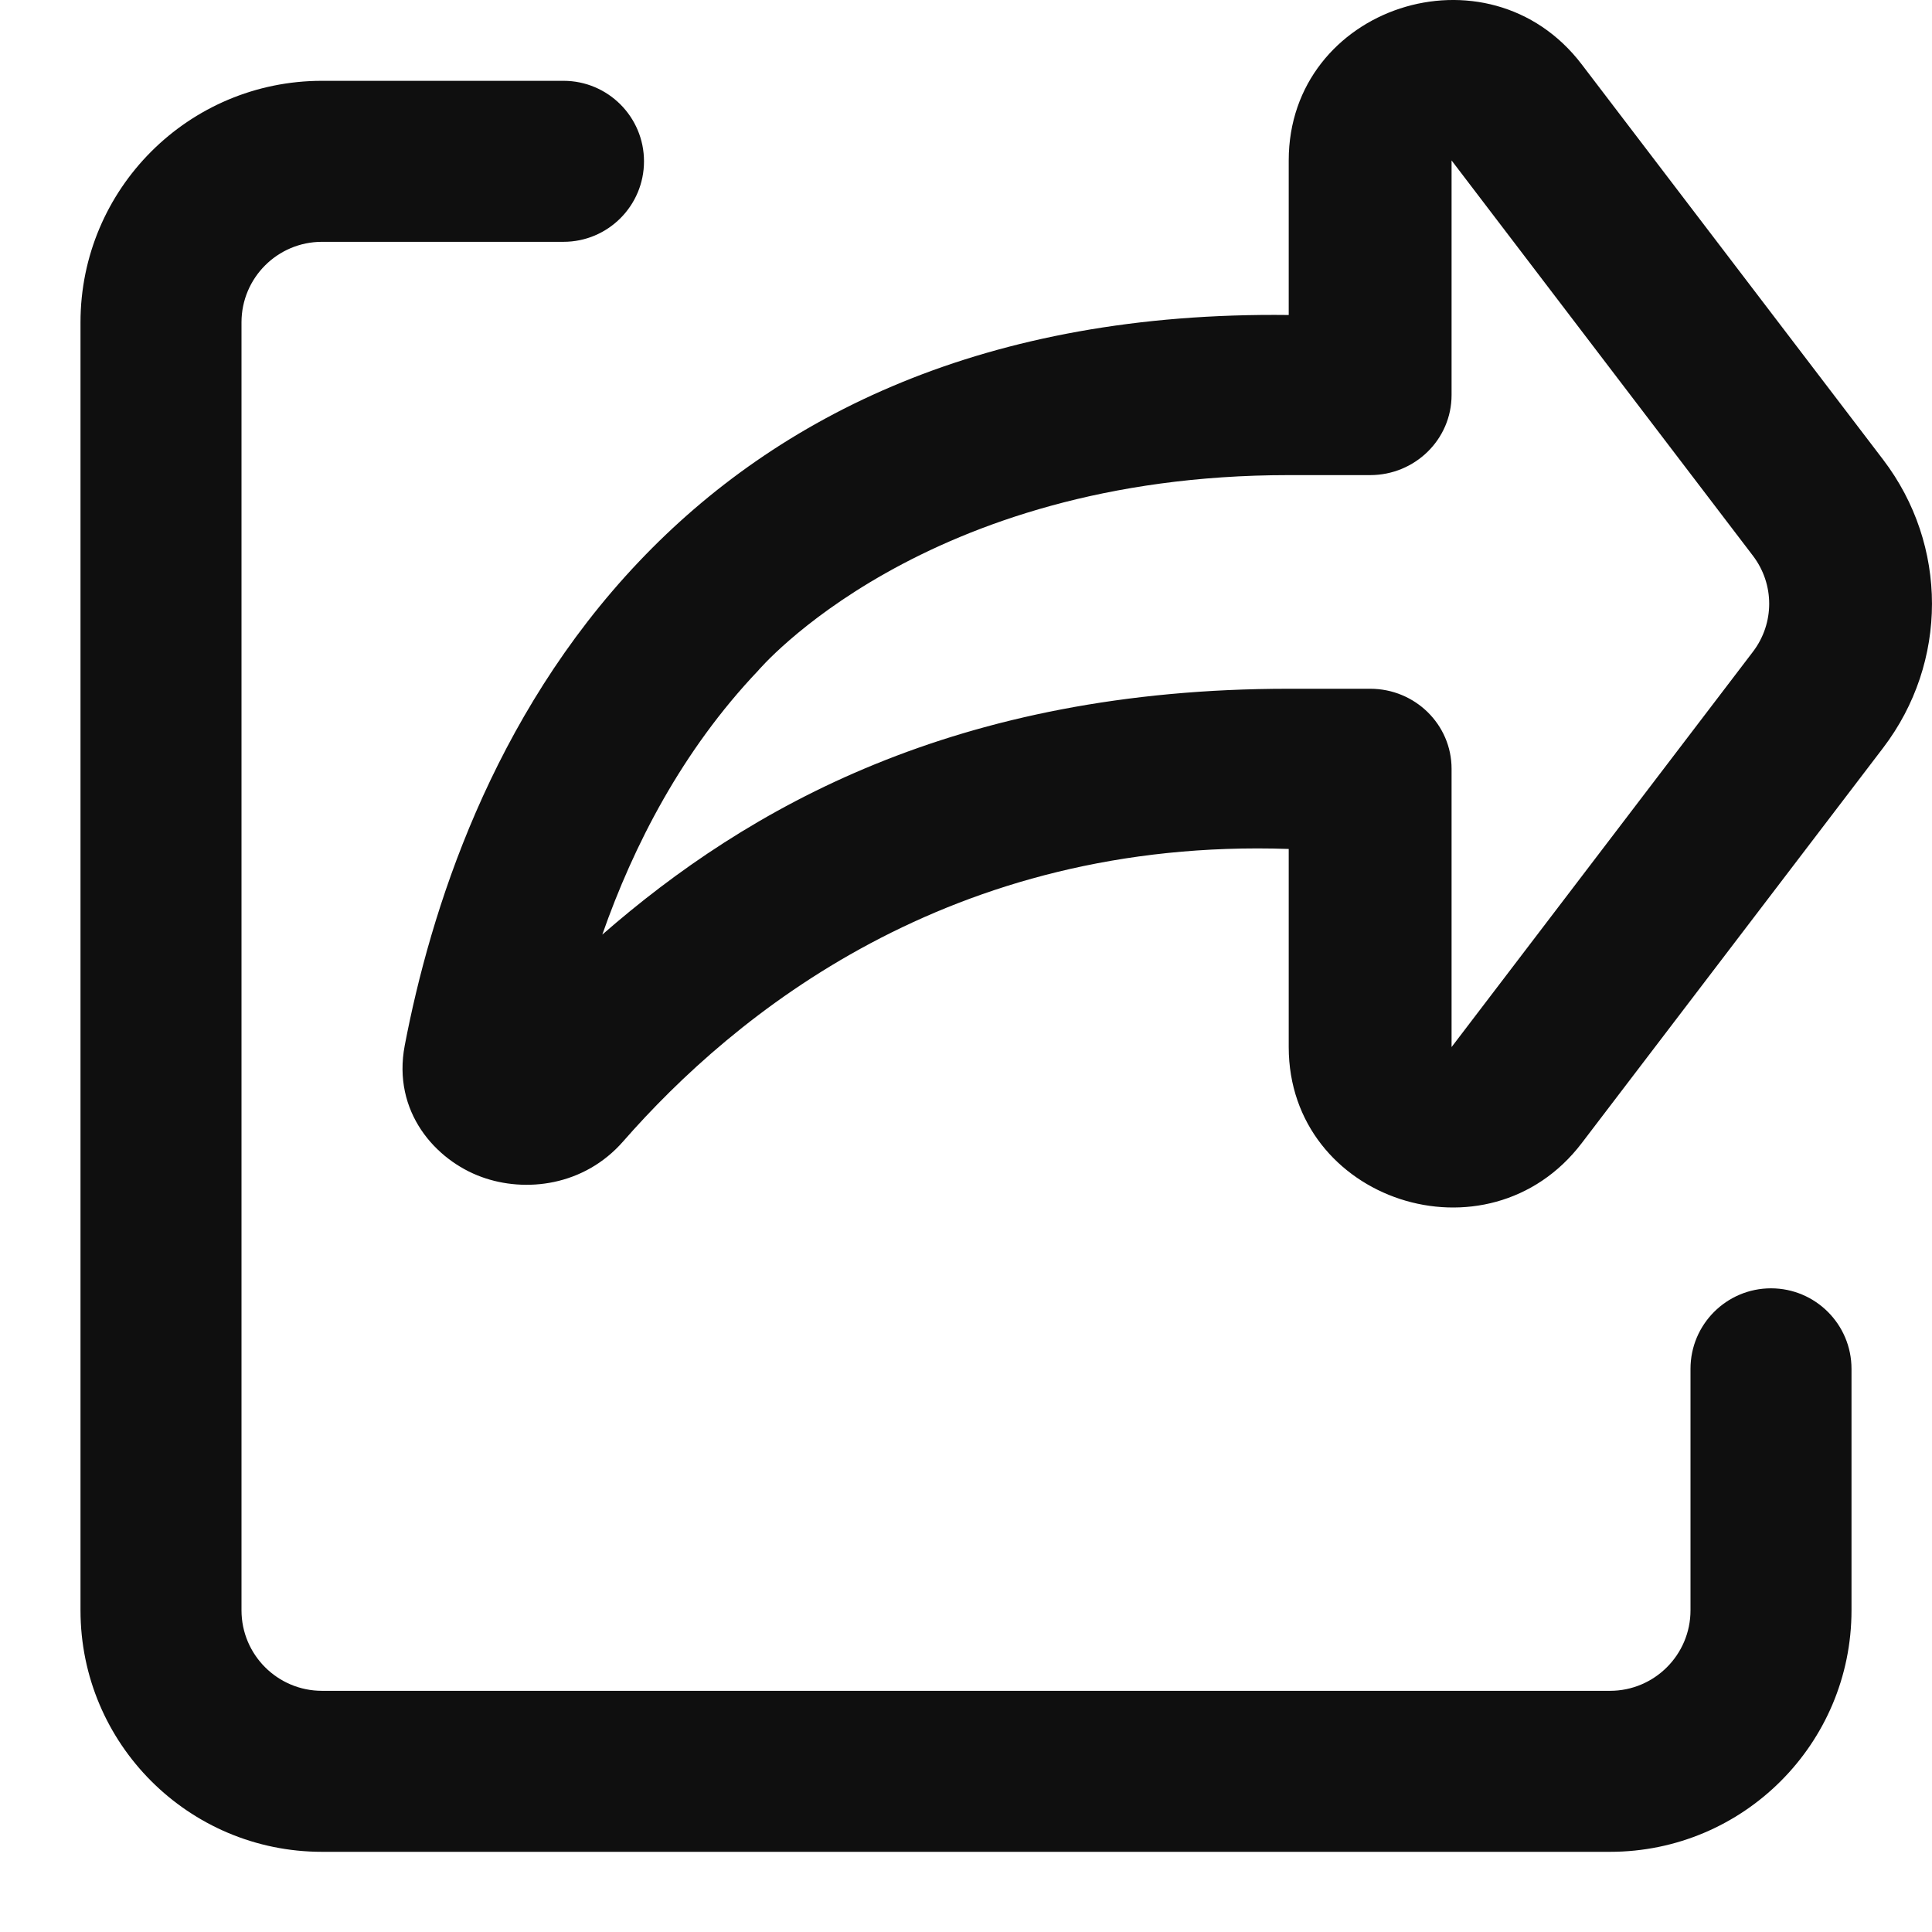
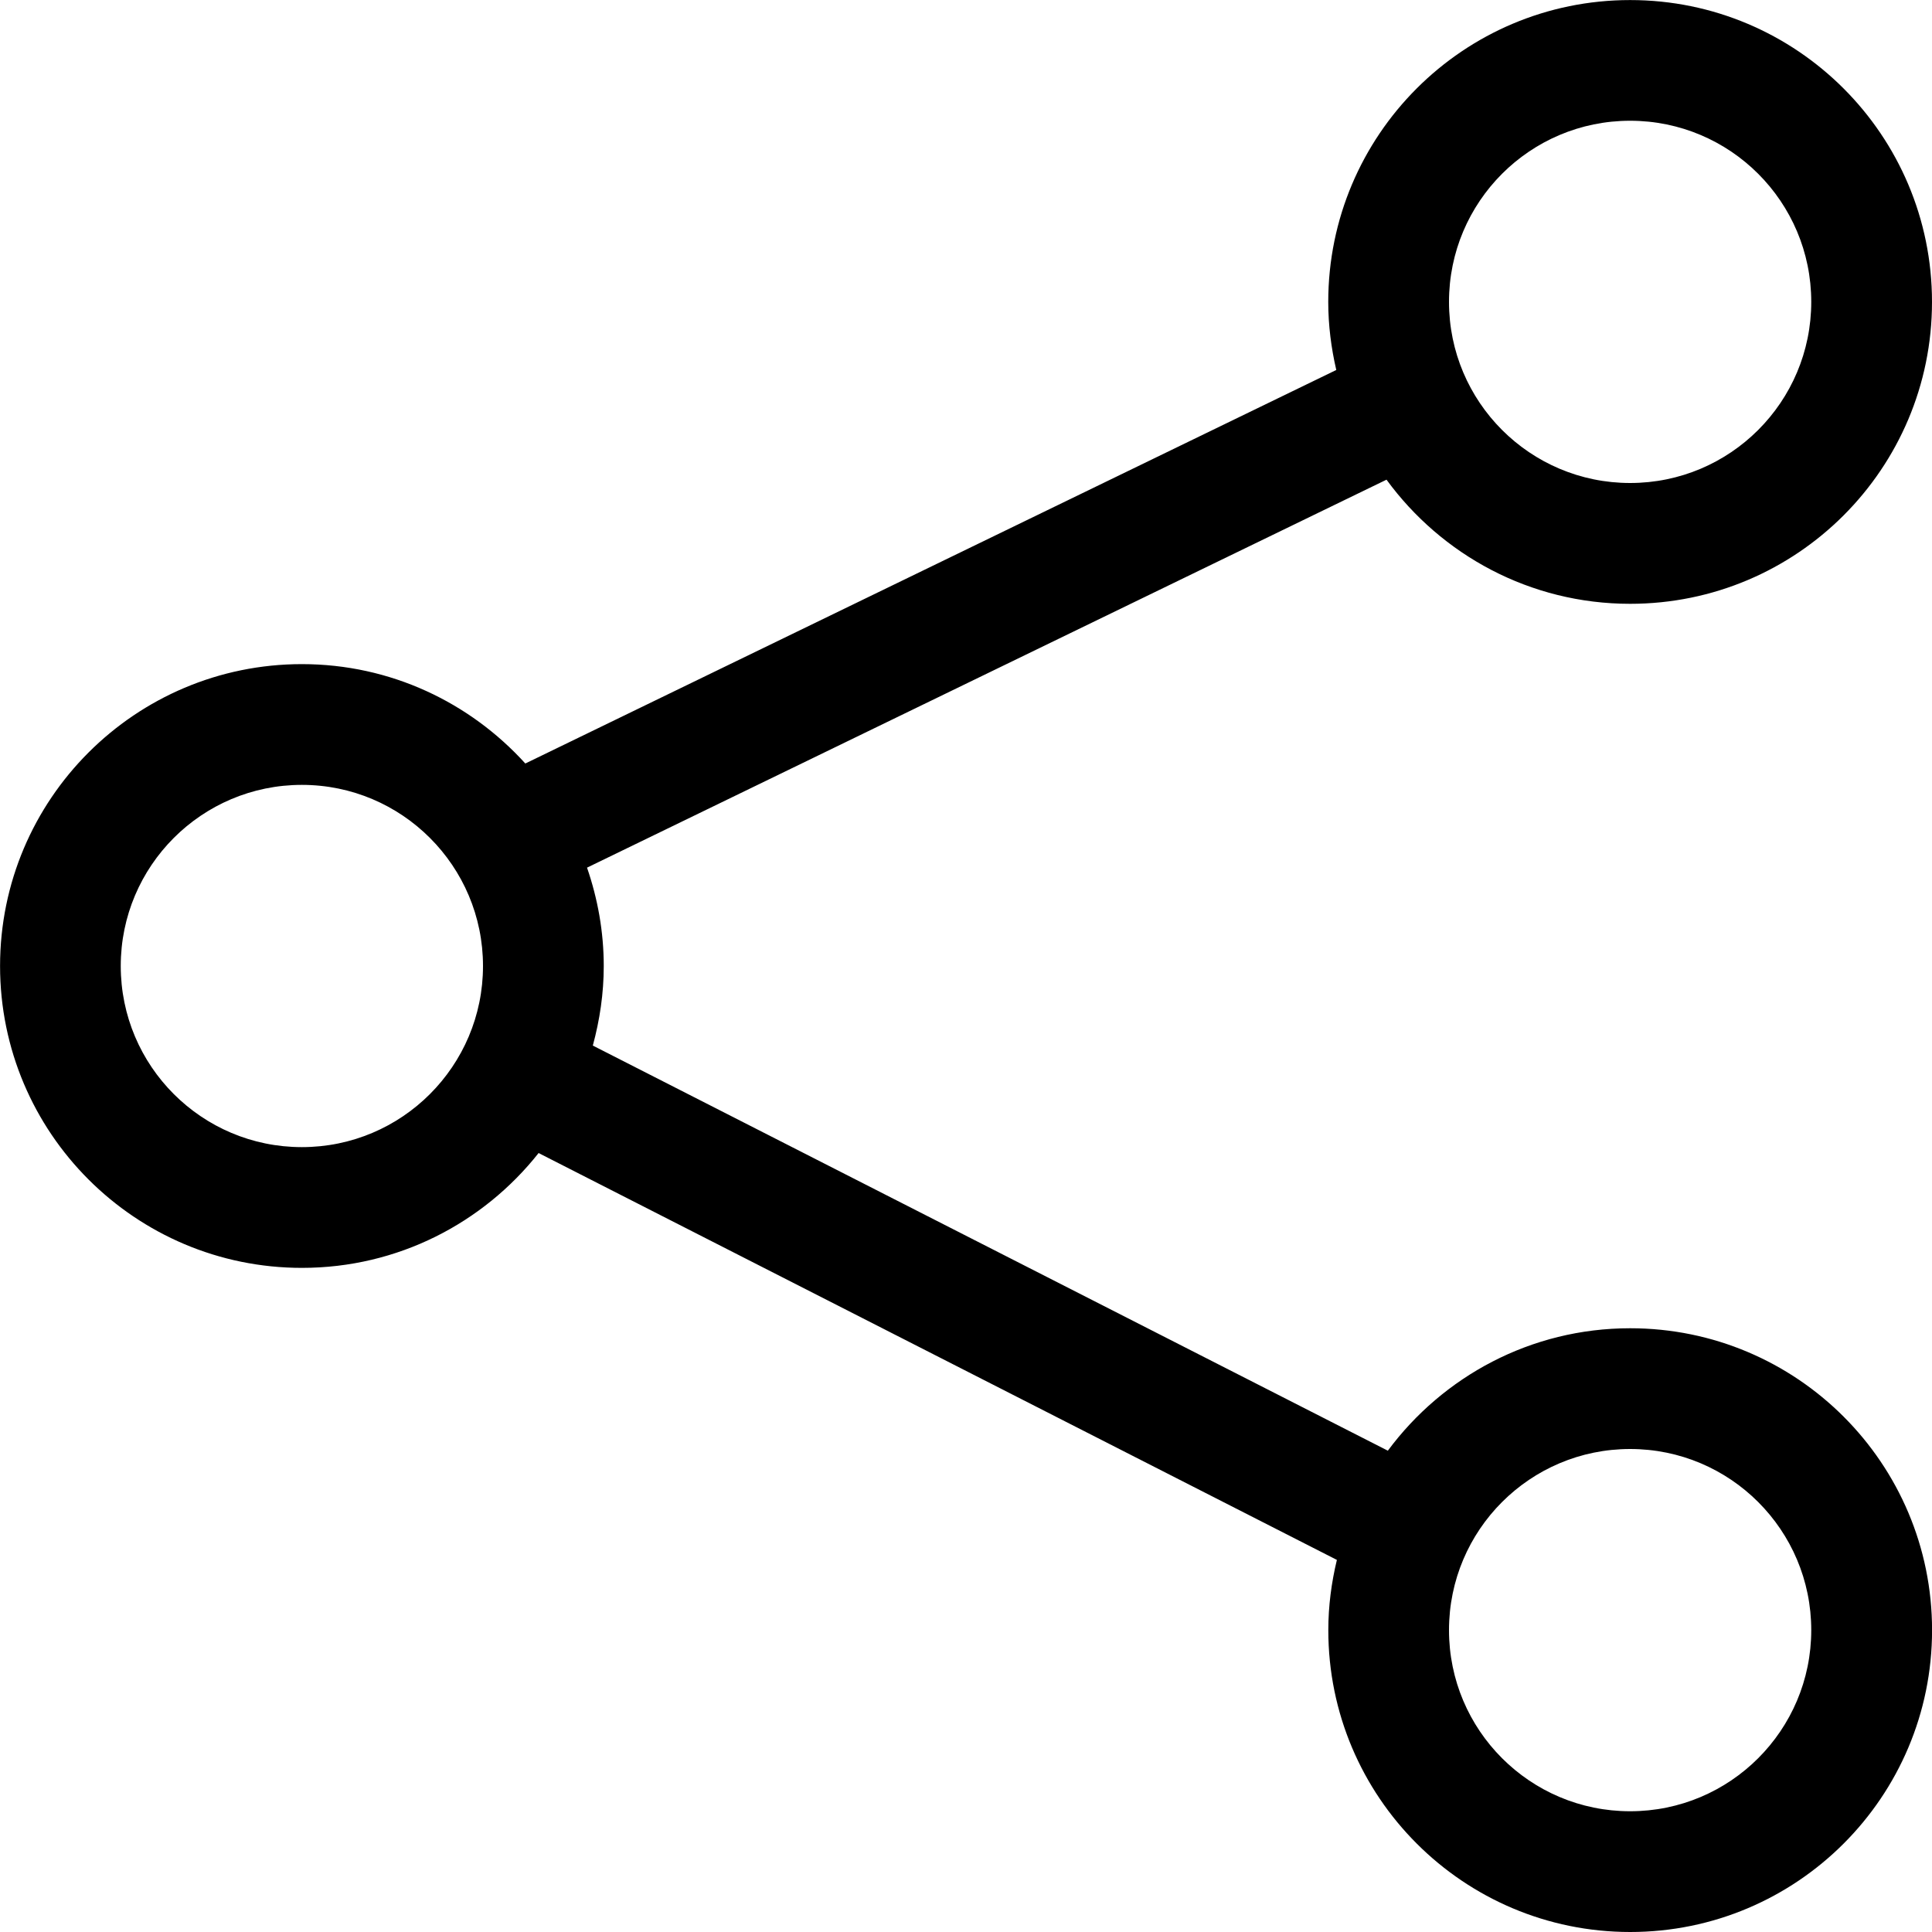
- <svg xmlns="http://www.w3.org/2000/svg" width="800px" height="800px" viewBox="0 0 24 24" fill="none">
-   <path fill-rule="evenodd" clip-rule="evenodd" d="M19.649 0.8C18.483 -0.73 16.009 0.081 16.009 1.993V3.913C12.237 3.868 9.657 5.165 7.938 6.976C6.1 8.911 5.345 11.331 5.028 12.986C4.87 13.813 5.412 14.414 5.983 14.621C6.527 14.819 7.255 14.734 7.741 14.179C9.12 12.603 11.8 10.403 16.009 10.546V13.007C16.009 14.919 18.483 15.73 19.649 14.2L23.393 9.29C24.202 8.229 24.202 6.771 23.393 5.71L19.649 0.8ZM7.482 11.61C9.287 10.034 11.879 8.556 16.009 8.556H17.021C17.579 8.556 18.032 9.001 18.032 9.55L18.032 13.007L21.775 8.097C22.045 7.743 22.045 7.257 21.775 6.903L18.032 1.993V4.907C18.032 5.457 17.579 5.902 17.02 5.902H16.009C11.459 5.902 9.416 8.333 9.416 8.333C8.475 9.324 7.87 10.502 7.482 11.61Z" fill="#0F0F0F" />
-   <path d="M7 1.004H4C2.343 1.004 1 2.347 1 4.004V20.004C1 21.661 2.343 23.004 4 23.004H20C21.657 23.004 23 21.661 23 20.004V17.004C23 16.452 22.552 16.004 22 16.004C21.448 16.004 21 16.452 21 17.004V20.004C21 20.556 20.552 21.004 20 21.004H4C3.448 21.004 3 20.556 3 20.004V4.004C3 3.452 3.448 3.004 4 3.004H7C7.552 3.004 8 2.556 8 2.004C8 1.452 7.552 1.004 7 1.004Z" fill="#0F0F0F" />
+ <svg xmlns="http://www.w3.org/2000/svg" fill="#000000" width="800px" height="800px" viewBox="0 0 32 32" version="1.1">
+   <path d="M27 22c-1.646 0-3.103 0.8-4.013 2.028l-13.168-6.71c0.114-0.421 0.181-0.86 0.181-1.317 0-0.572-0.101-1.119-0.277-1.63l13.242-6.426c0.909 1.244 2.375 2.056 4.035 2.056 2.762 0 5-2.239 5-5s-2.238-5-5-5-5 2.239-5 5c0 0.388 0.049 0.764 0.133 1.127l-13.432 6.518c-0.915-1.009-2.231-1.646-3.7-1.646-2.761 0-5 2.239-5 5s2.239 5 5 5c1.59 0 3.004-0.744 3.92-1.902l13.222 6.739c-0.090 0.374-0.142 0.762-0.142 1.163 0 2.761 2.238 5 5 5s5-2.239 5-5-2.238-5-5-5zM27 2c1.657 0 3 1.343 3 3s-1.343 3-3 3-3-1.343-3-3 1.343-3 3-3zM5 19c-1.657 0-3-1.343-3-3s1.343-3 3-3c1.657 0 3 1.344 3 3s-1.343 3-3 3zM27 30c-1.657 0-3-1.343-3-3s1.343-3 3-3 3 1.343 3 3-1.343 3-3 3z" />
</svg>
